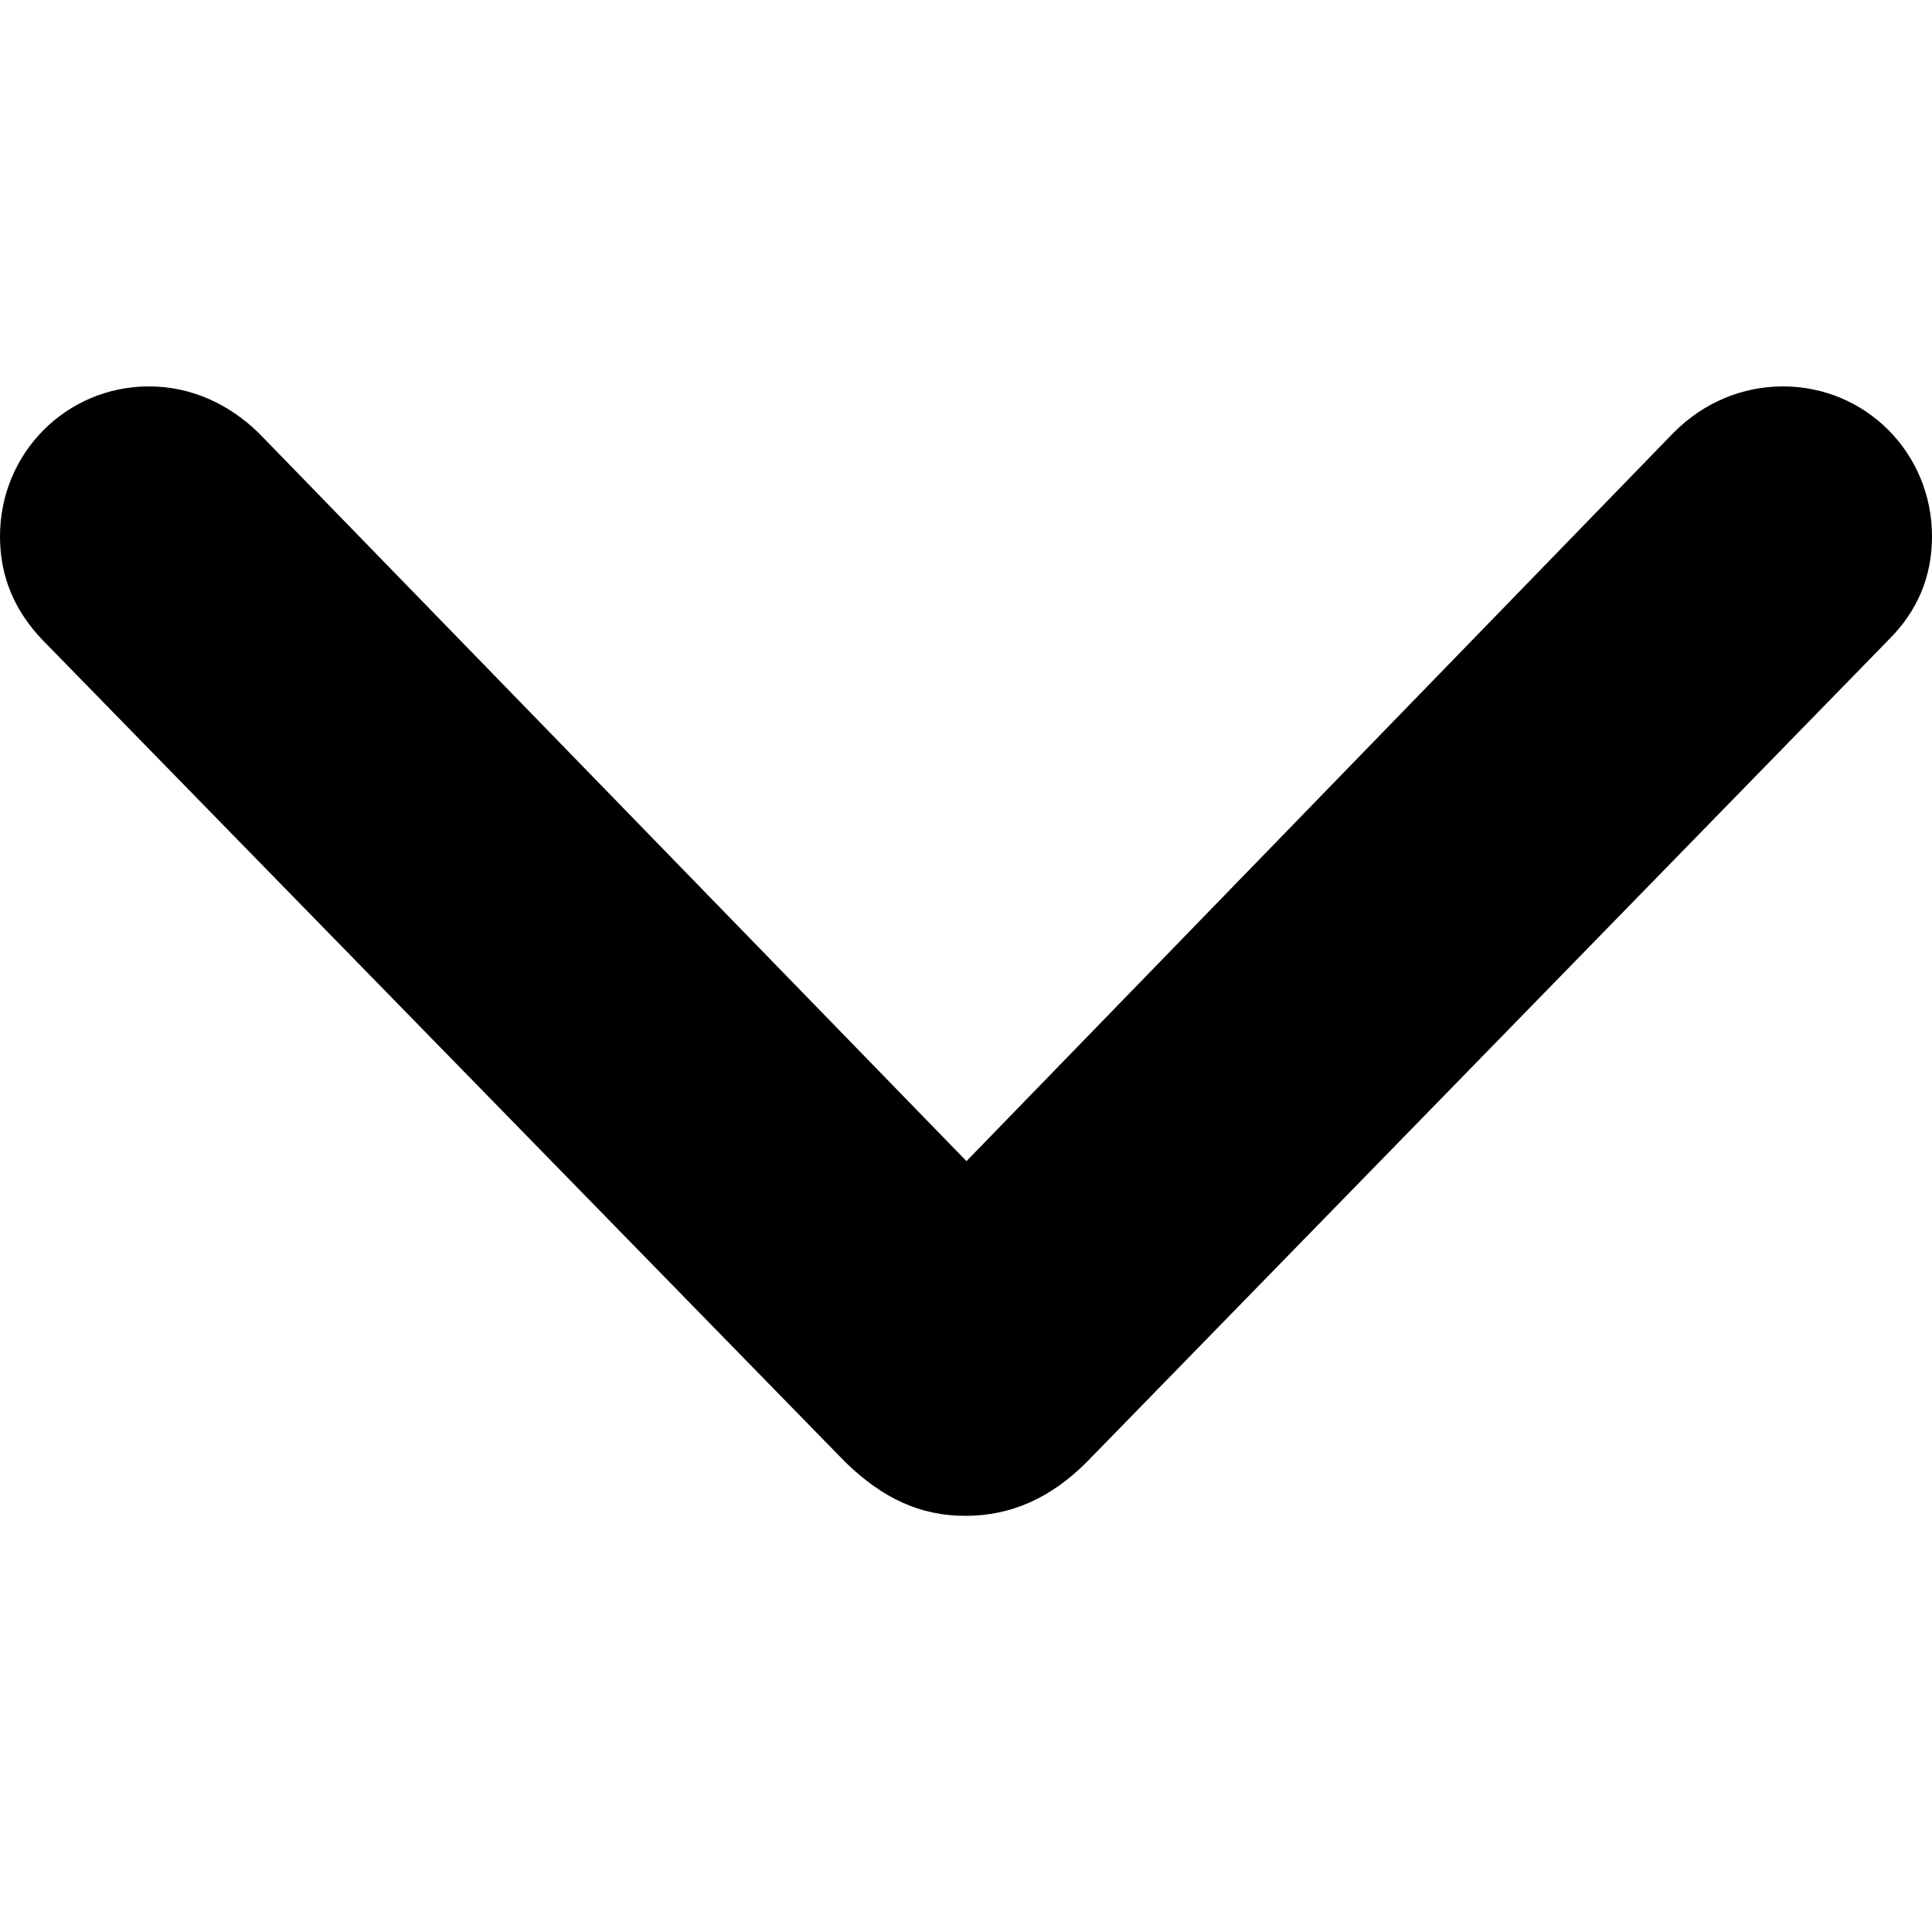
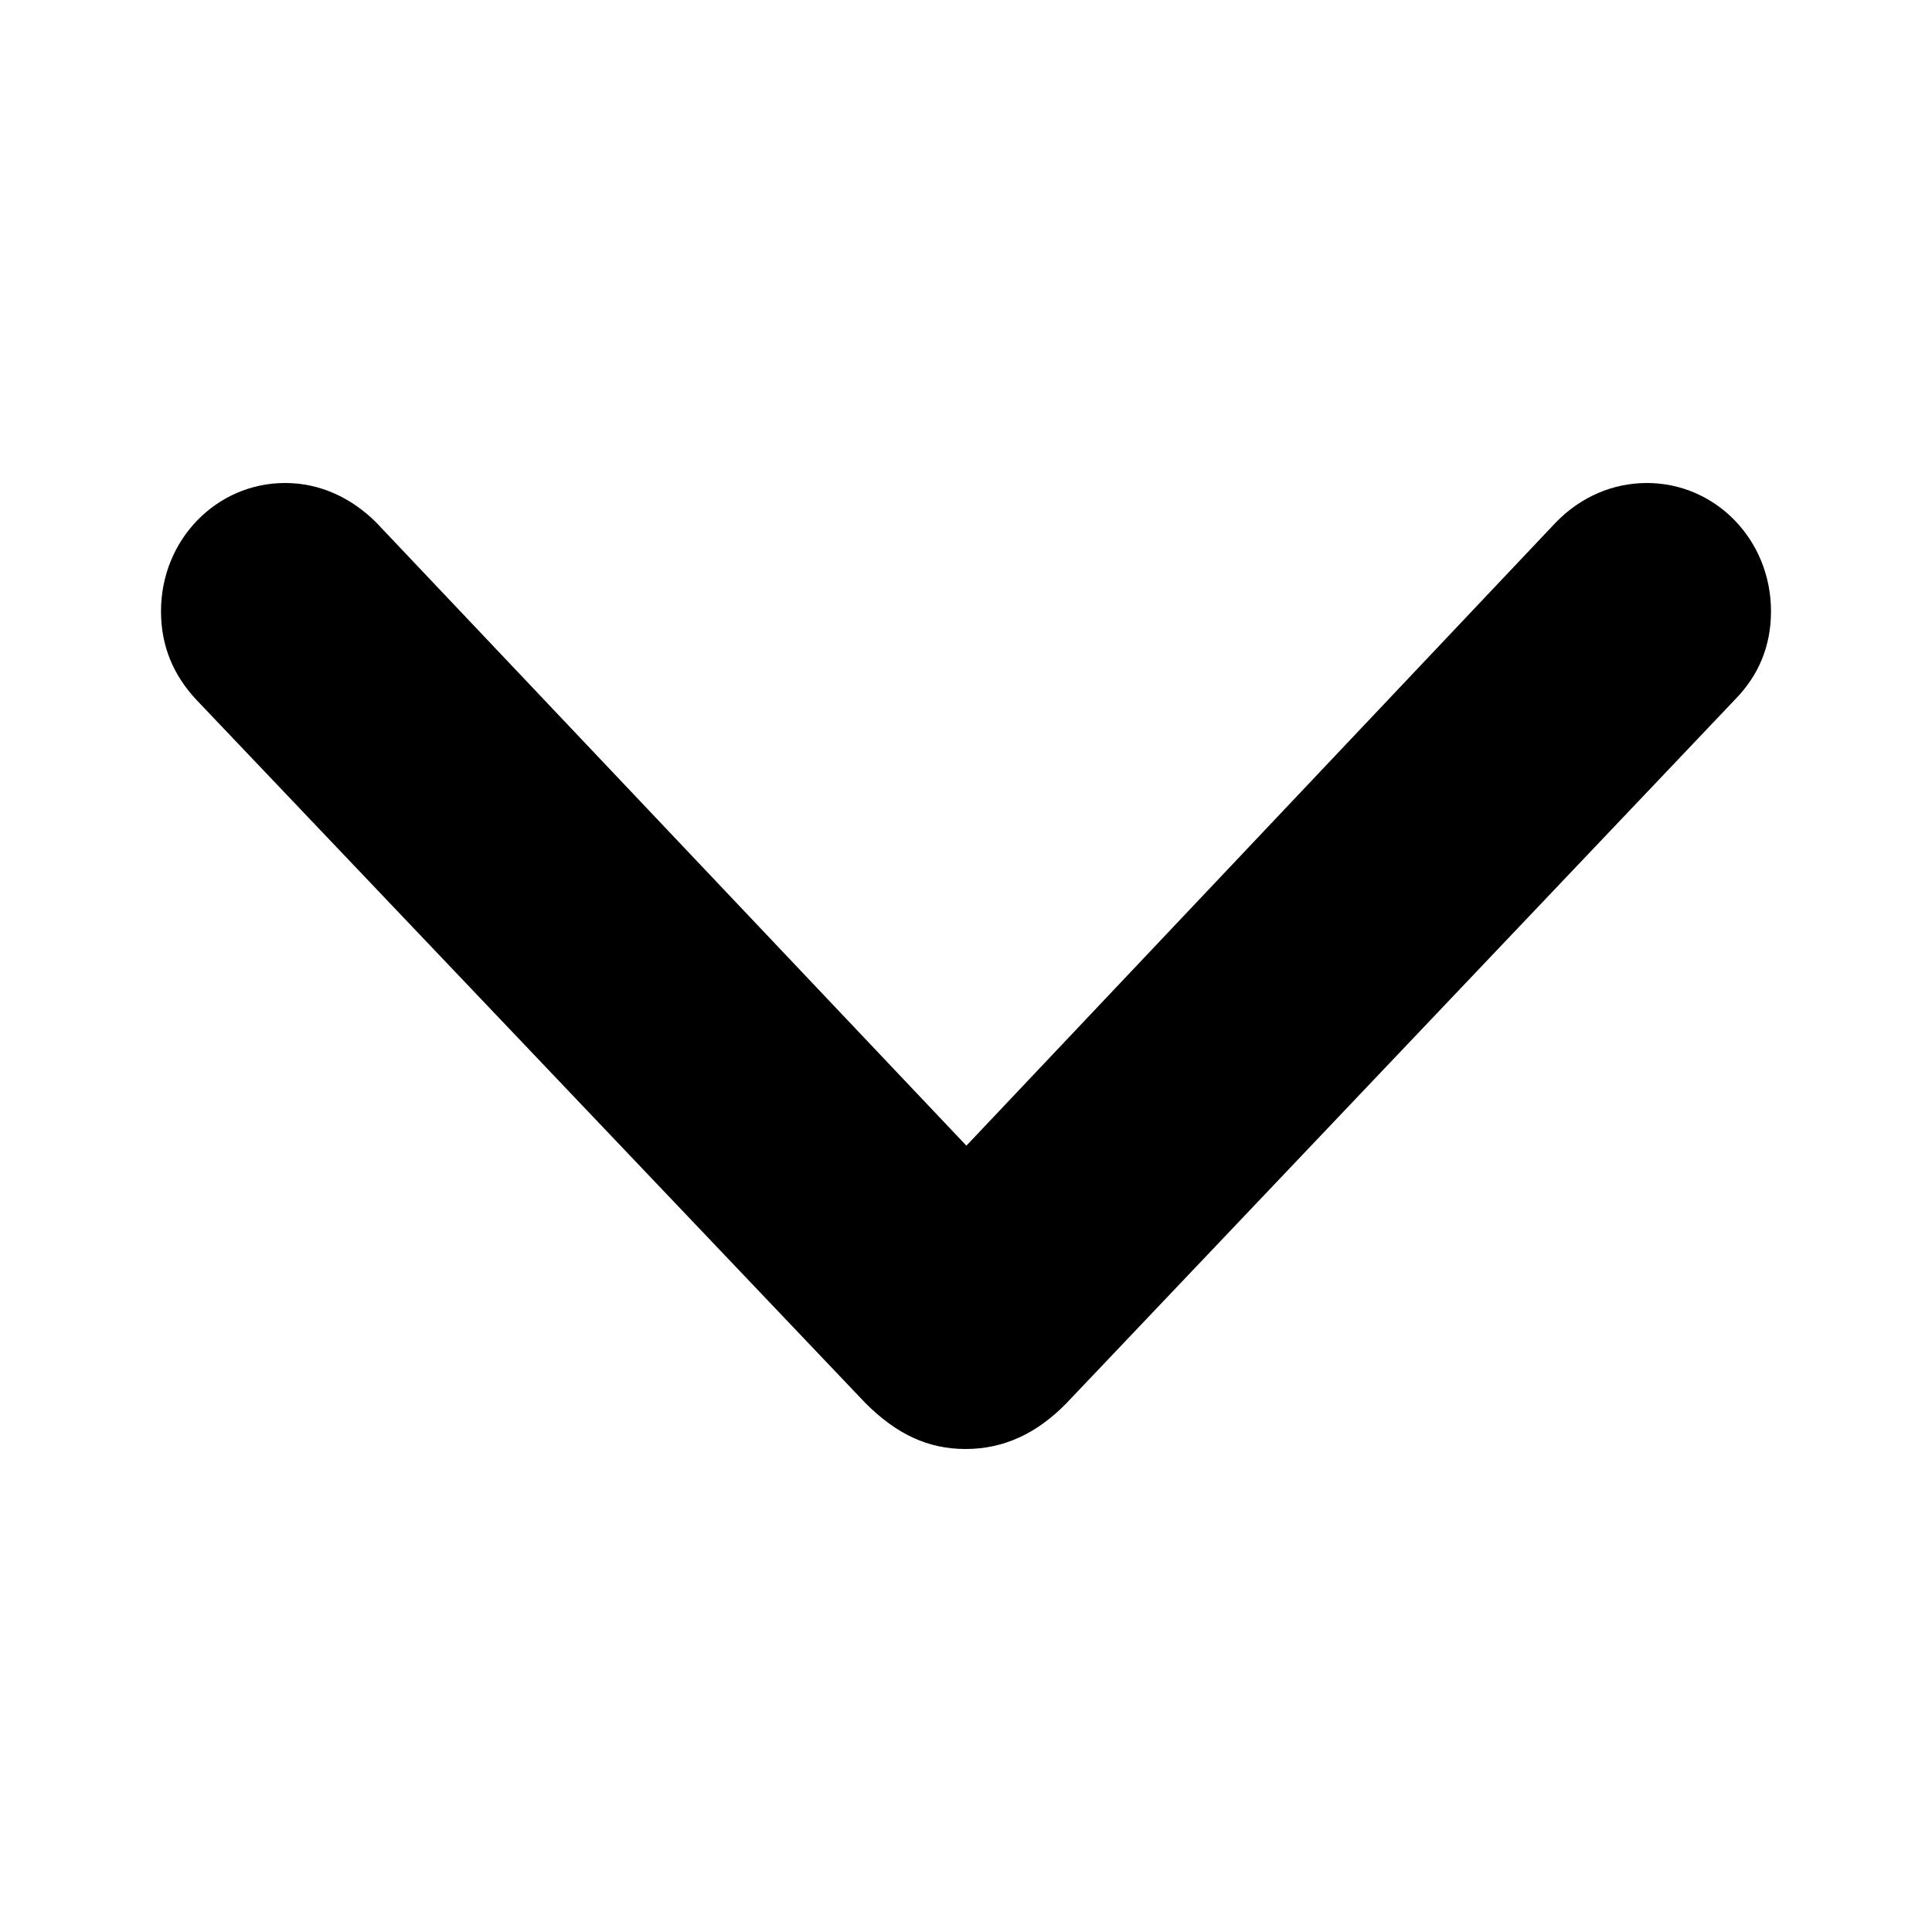
- <svg xmlns="http://www.w3.org/2000/svg" width="20" height="20" viewBox="0 0 20 20" fill="none">
-   <path d="M9.994 15.692C10.471 15.692 10.882 15.503 11.248 15.137L19.556 6.618C19.845 6.329 20 5.975 20 5.553C20 4.688 19.312 4 18.458 4C18.037 4 17.637 4.166 17.327 4.477L10.005 12.02L2.673 4.477C2.363 4.178 1.974 4 1.542 4C0.688 4 0 4.688 0 5.553C0 5.975 0.155 6.329 0.444 6.629L8.752 15.137C9.14 15.514 9.529 15.692 9.994 15.692Z" fill="black" />
+ <svg xmlns="http://www.w3.org/2000/svg" width="24" height="24" viewBox="0 0 24 24" fill="none">
+   <path d="M11.995 18C12.471 18 12.882 17.806 13.248 17.431L21.556 8.687C21.845 8.391 22 8.027 22 7.594C22 6.706 21.312 6 20.458 6C20.037 6 19.637 6.171 19.327 6.49L12.005 14.232L4.673 6.49C4.363 6.182 3.974 6 3.542 6C2.688 6 2 6.706 2 7.594C2 8.027 2.155 8.391 2.444 8.698L10.752 17.431C11.14 17.818 11.529 18 11.995 18Z" fill="black" />
</svg>
